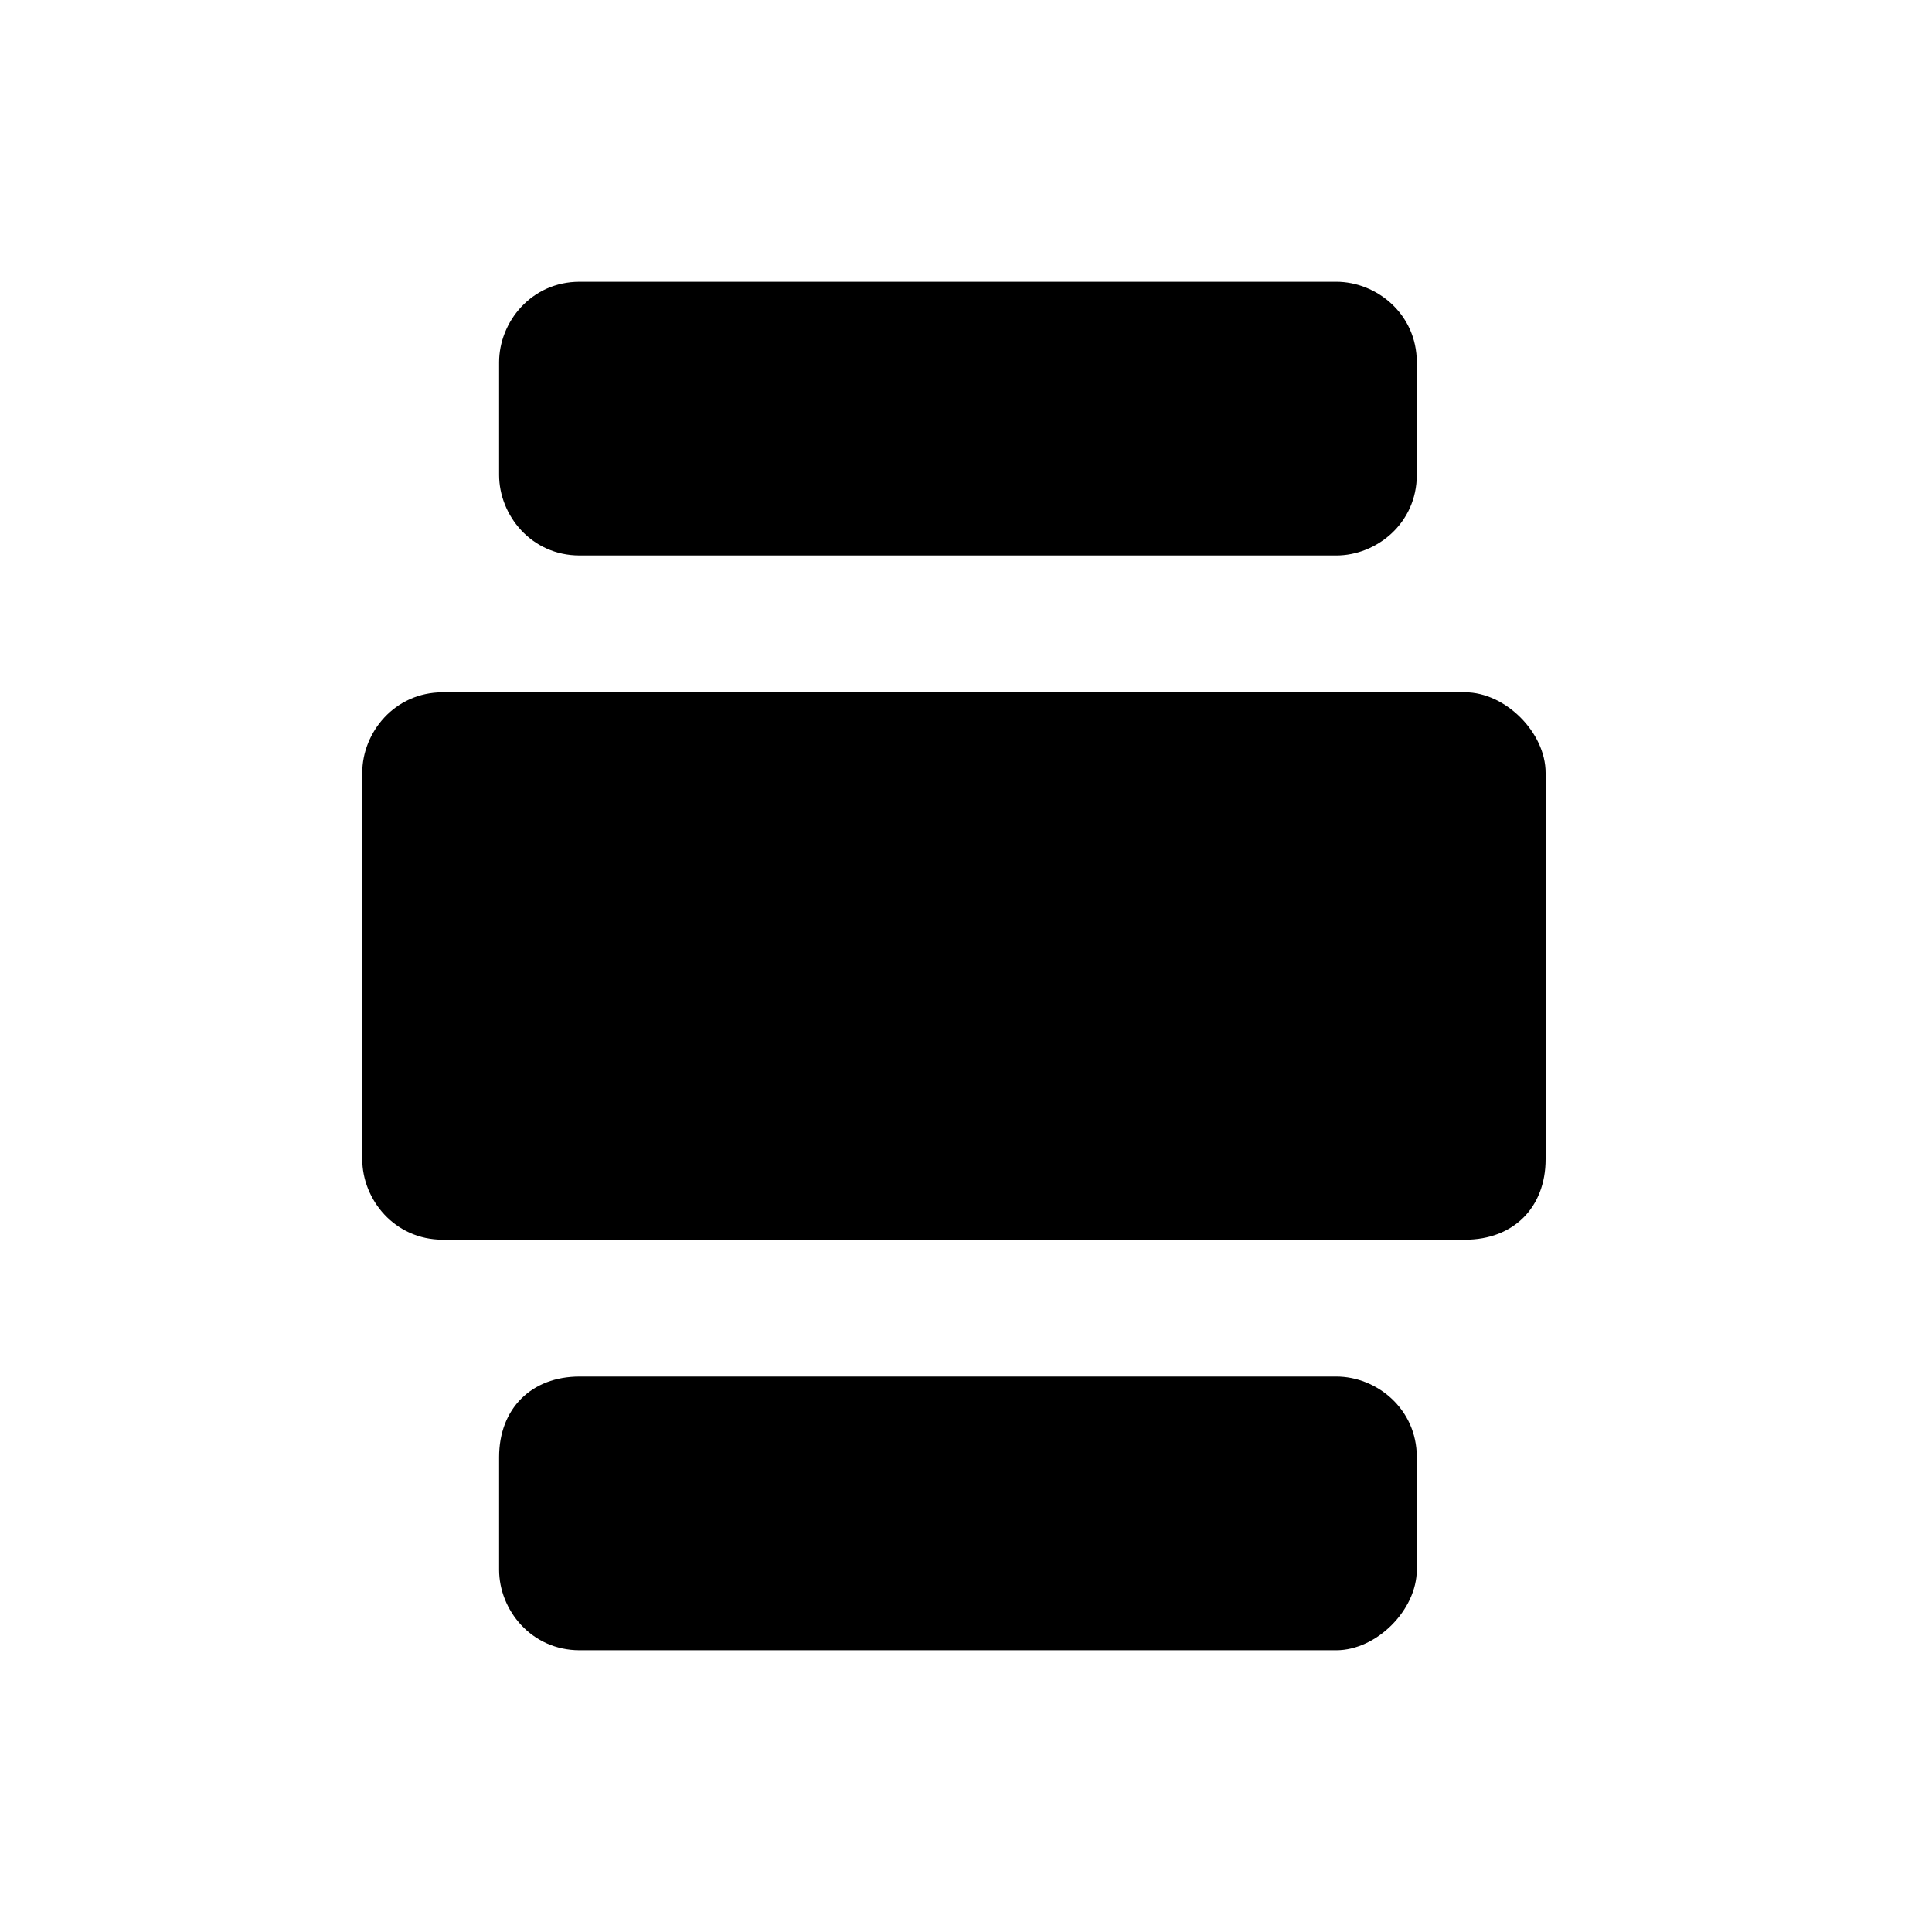
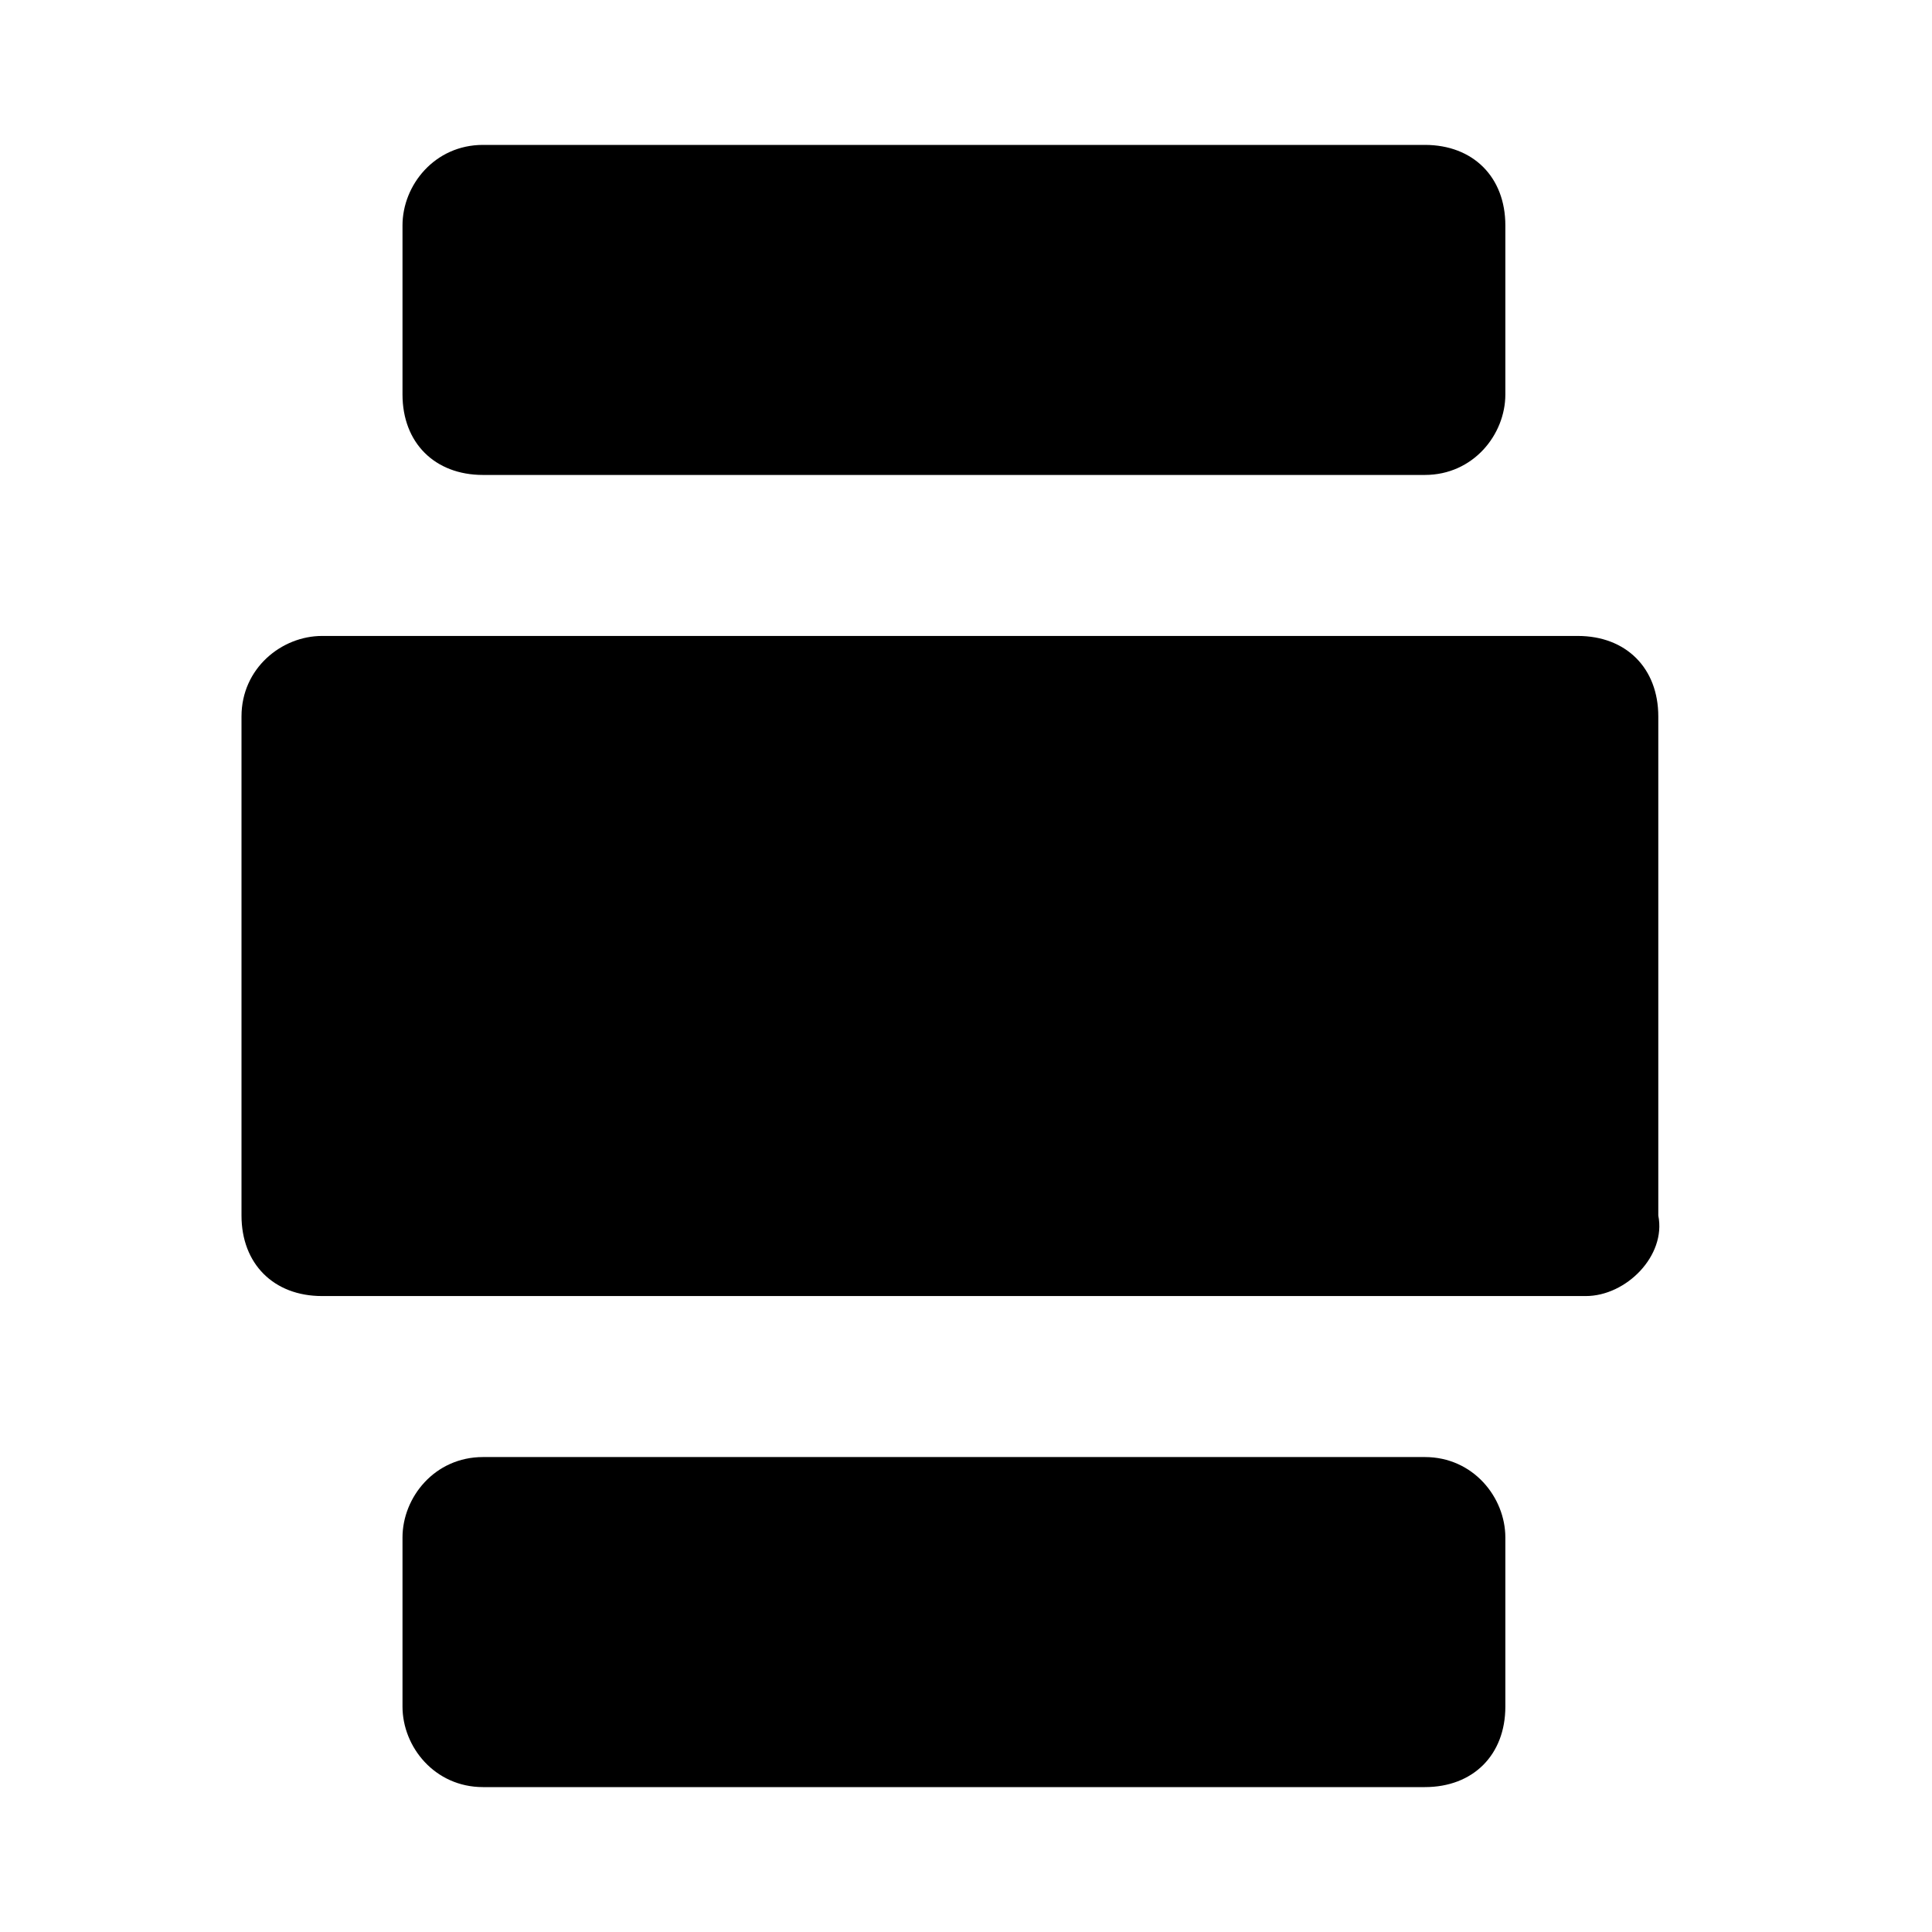
- <svg xmlns="http://www.w3.org/2000/svg" version="1.1" width="24px" height="24px" viewBox="0 0 24 24" xml:space="preserve">
-   <path class="stroke-foreground fill-none" d="M16.6,6.9H7.2c-0.6,0-1-0.5-1-1V4.5c0-0.5,0.4-1,1-1h9.4c0.5,0,1,0.4,1,1v1.4C17.6,6.5,17.1,6.9,16.6,6.9z" />
-   <path class="stroke-foreground fill-none" d="M16.6,20.5H7.2c-0.6,0-1-0.5-1-1v-1.4c0-0.6,0.4-1,1-1h9.4c0.5,0,1,0.4,1,1v1.4C17.6,20,17.1,20.5,16.6,20.5z" />
-   <path class="stroke-foreground fill-none" d="M16.6,13.7H7.2c-0.6,0-1-0.4-1-1v-1.4c0-0.6,0.4-1,1-1h9.4c0.5,0,1,0.4,1,1v1.4C17.6,13.3,17.1,13.7,16.6,13.7z" />
-   <path class="stroke-background fill-none" d="M18.2,15.4H5.5c-0.6,0-1-0.5-1-1V9.6c0-0.5,0.4-1,1-1h12.7c0.5,0,1,0.5,1,1v4.8C19.2,15,18.8,15.4,18.2,15.4z" />
+ <svg xmlns="http://www.w3.org/2000/svg" version="1.1" x="0px" y="0px" width="24px" height="24px" viewBox="0 0 24 24" style="enable-background:new 0 0 24 24;" xml:space="preserve">
+   <path class="stroke-foreground fill-none" d="M17.7,5.9H6c-0.6,0-1-0.4-1-1V2.8c0-0.5,0.4-1,1-1h11.7c0.6,0,1,0.4,1,1v2.1C18.7,5.4,18.3,5.9,17.7,5.9z" />
+   <path class="stroke-foreground fill-none" d="M17.7,22.2H6c-0.6,0-1-0.5-1-1v-2.1c0-0.5,0.4-1,1-1h11.7c0.6,0,1,0.5,1,1v2.1C18.7,21.8,18.3,22.2,17.7,22.2z" />
+   <path class="stroke-foreground fill-none" d="M17.7,14H6c-0.6,0-1-0.4-1-1v-2.1c0-0.5,0.4-1,1-1h11.7c0.6,0,1,0.5,1,1V13C18.7,13.6,18.3,14,17.7,14z" />
+   <path class="stroke-background fill-none" d="M19.7,16.1H4c-0.6,0-1-0.4-1-1V8.9c0-0.6,0.5-1,1-1h15.6c0.6,0,1,0.4,1,1v6.2C20.7,15.6,20.2,16.1,19.7,16.1z" />
</svg>
